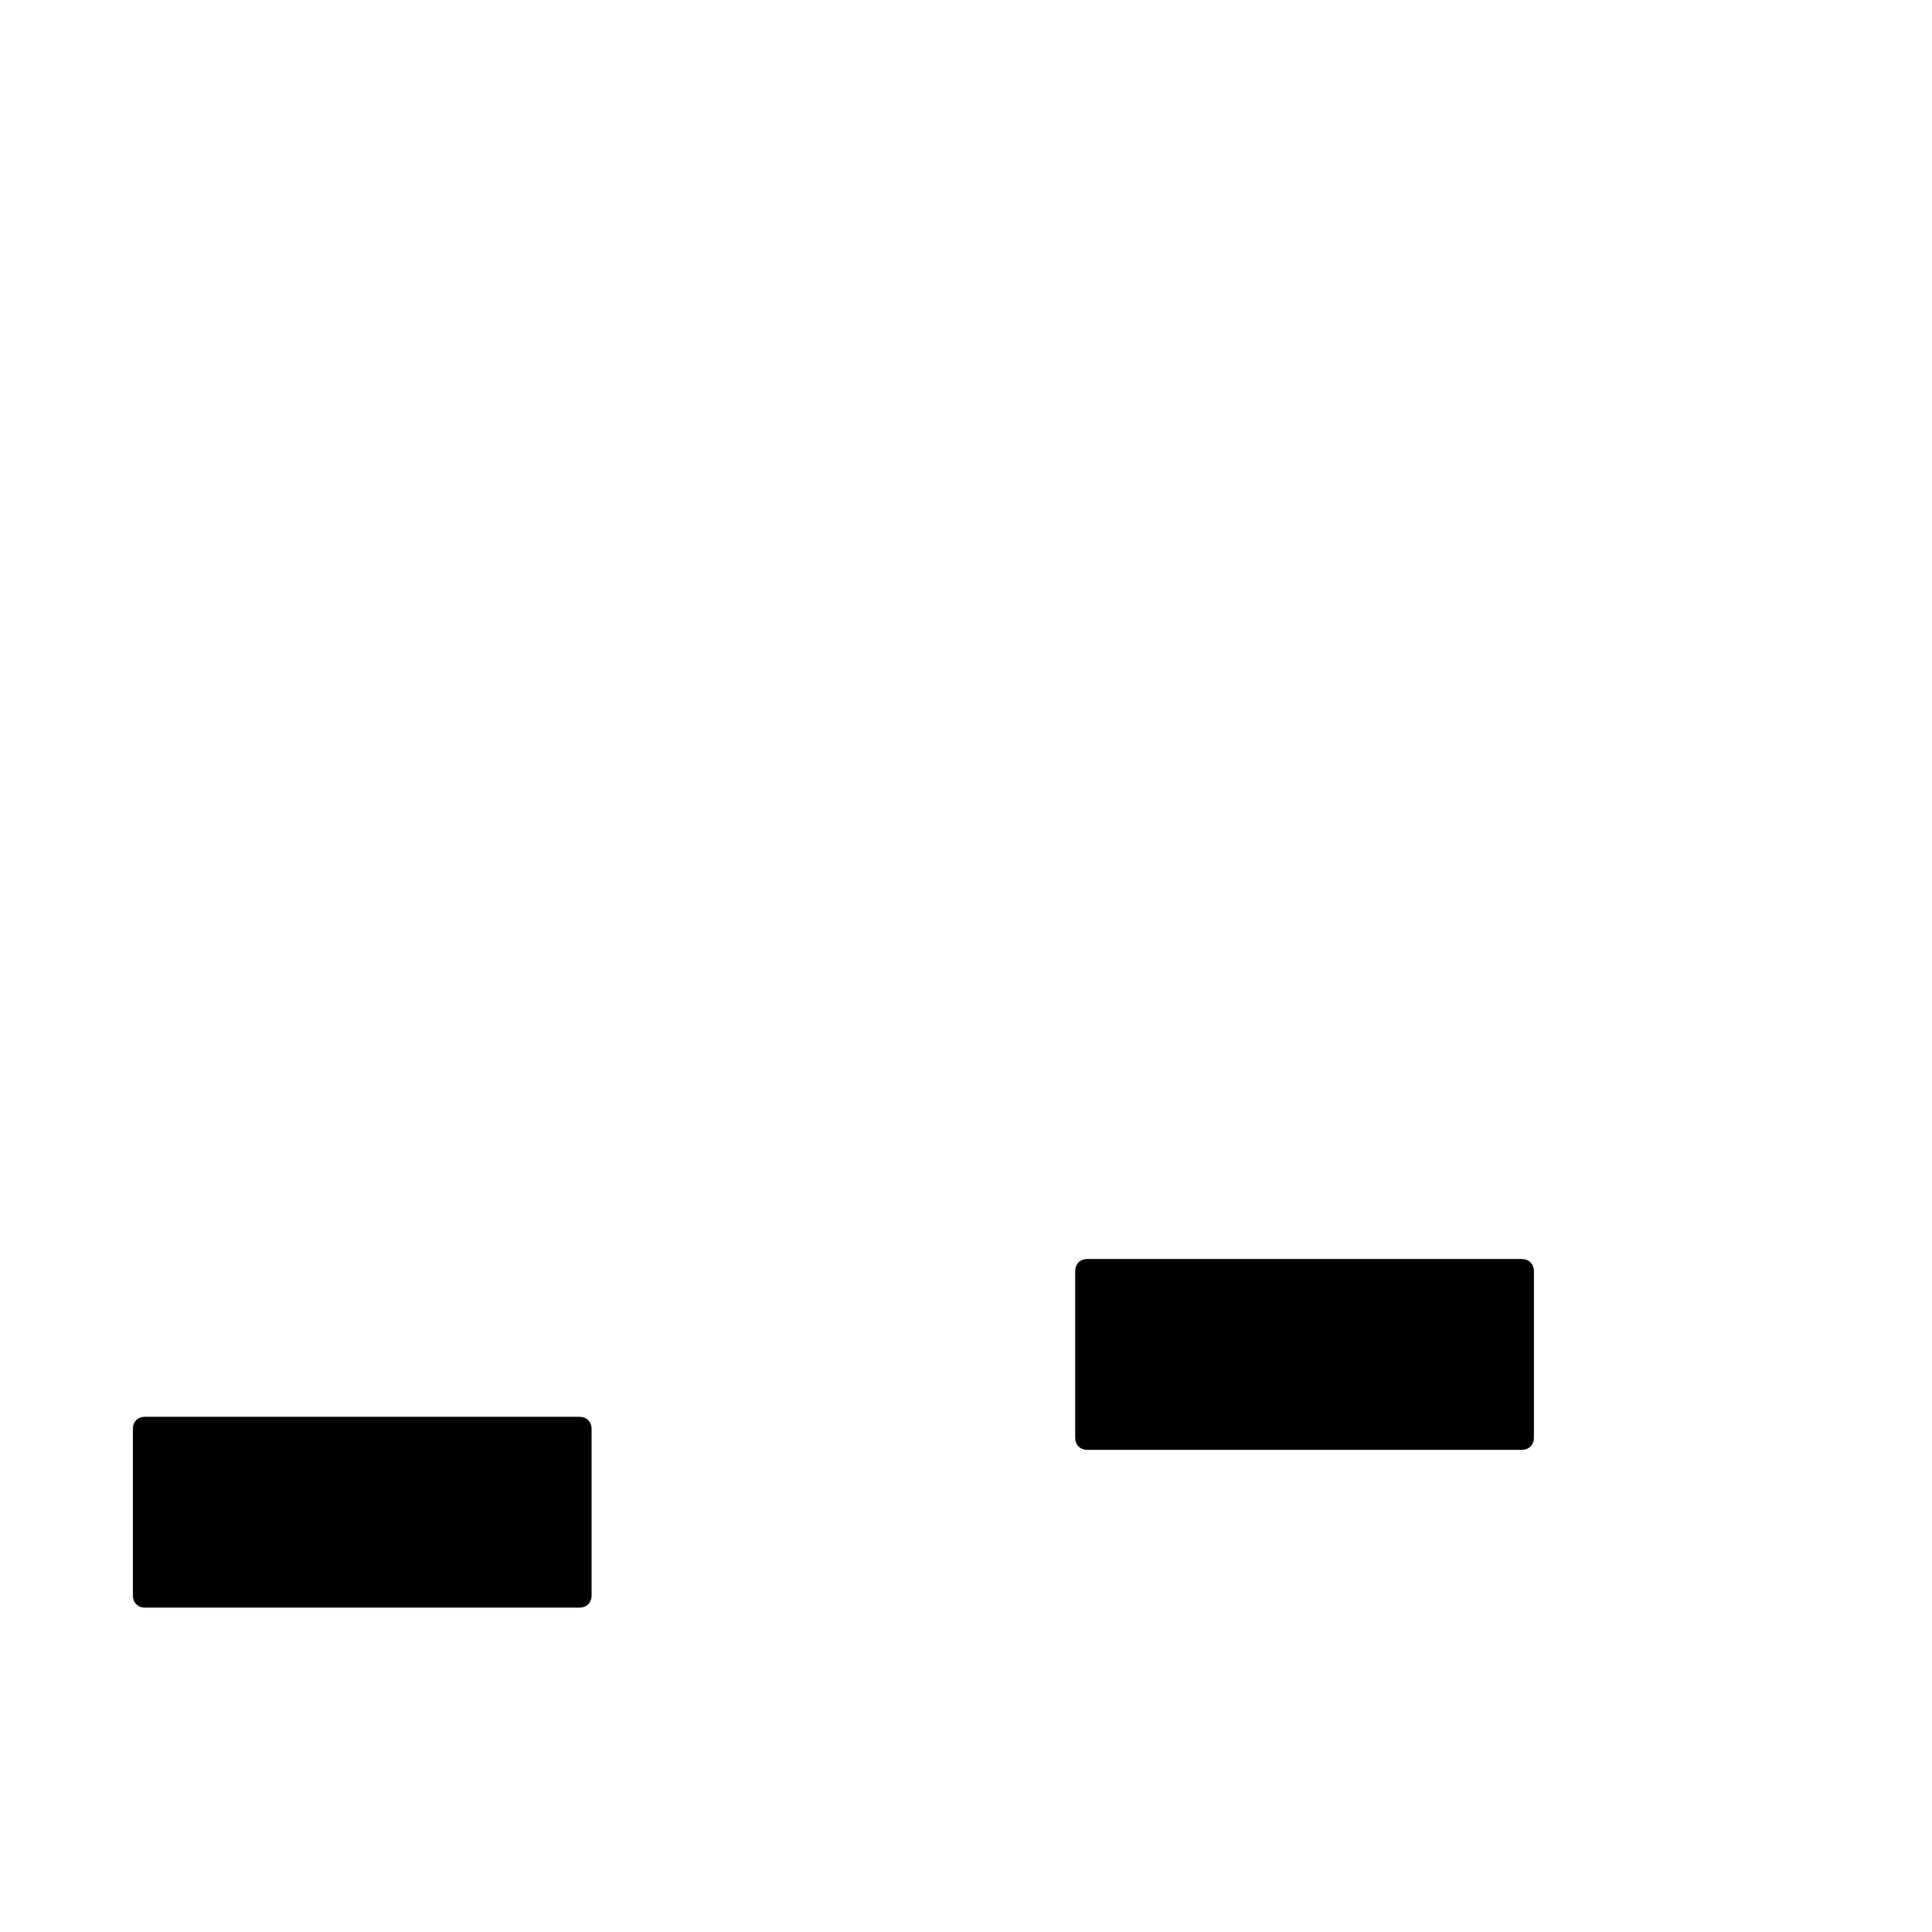
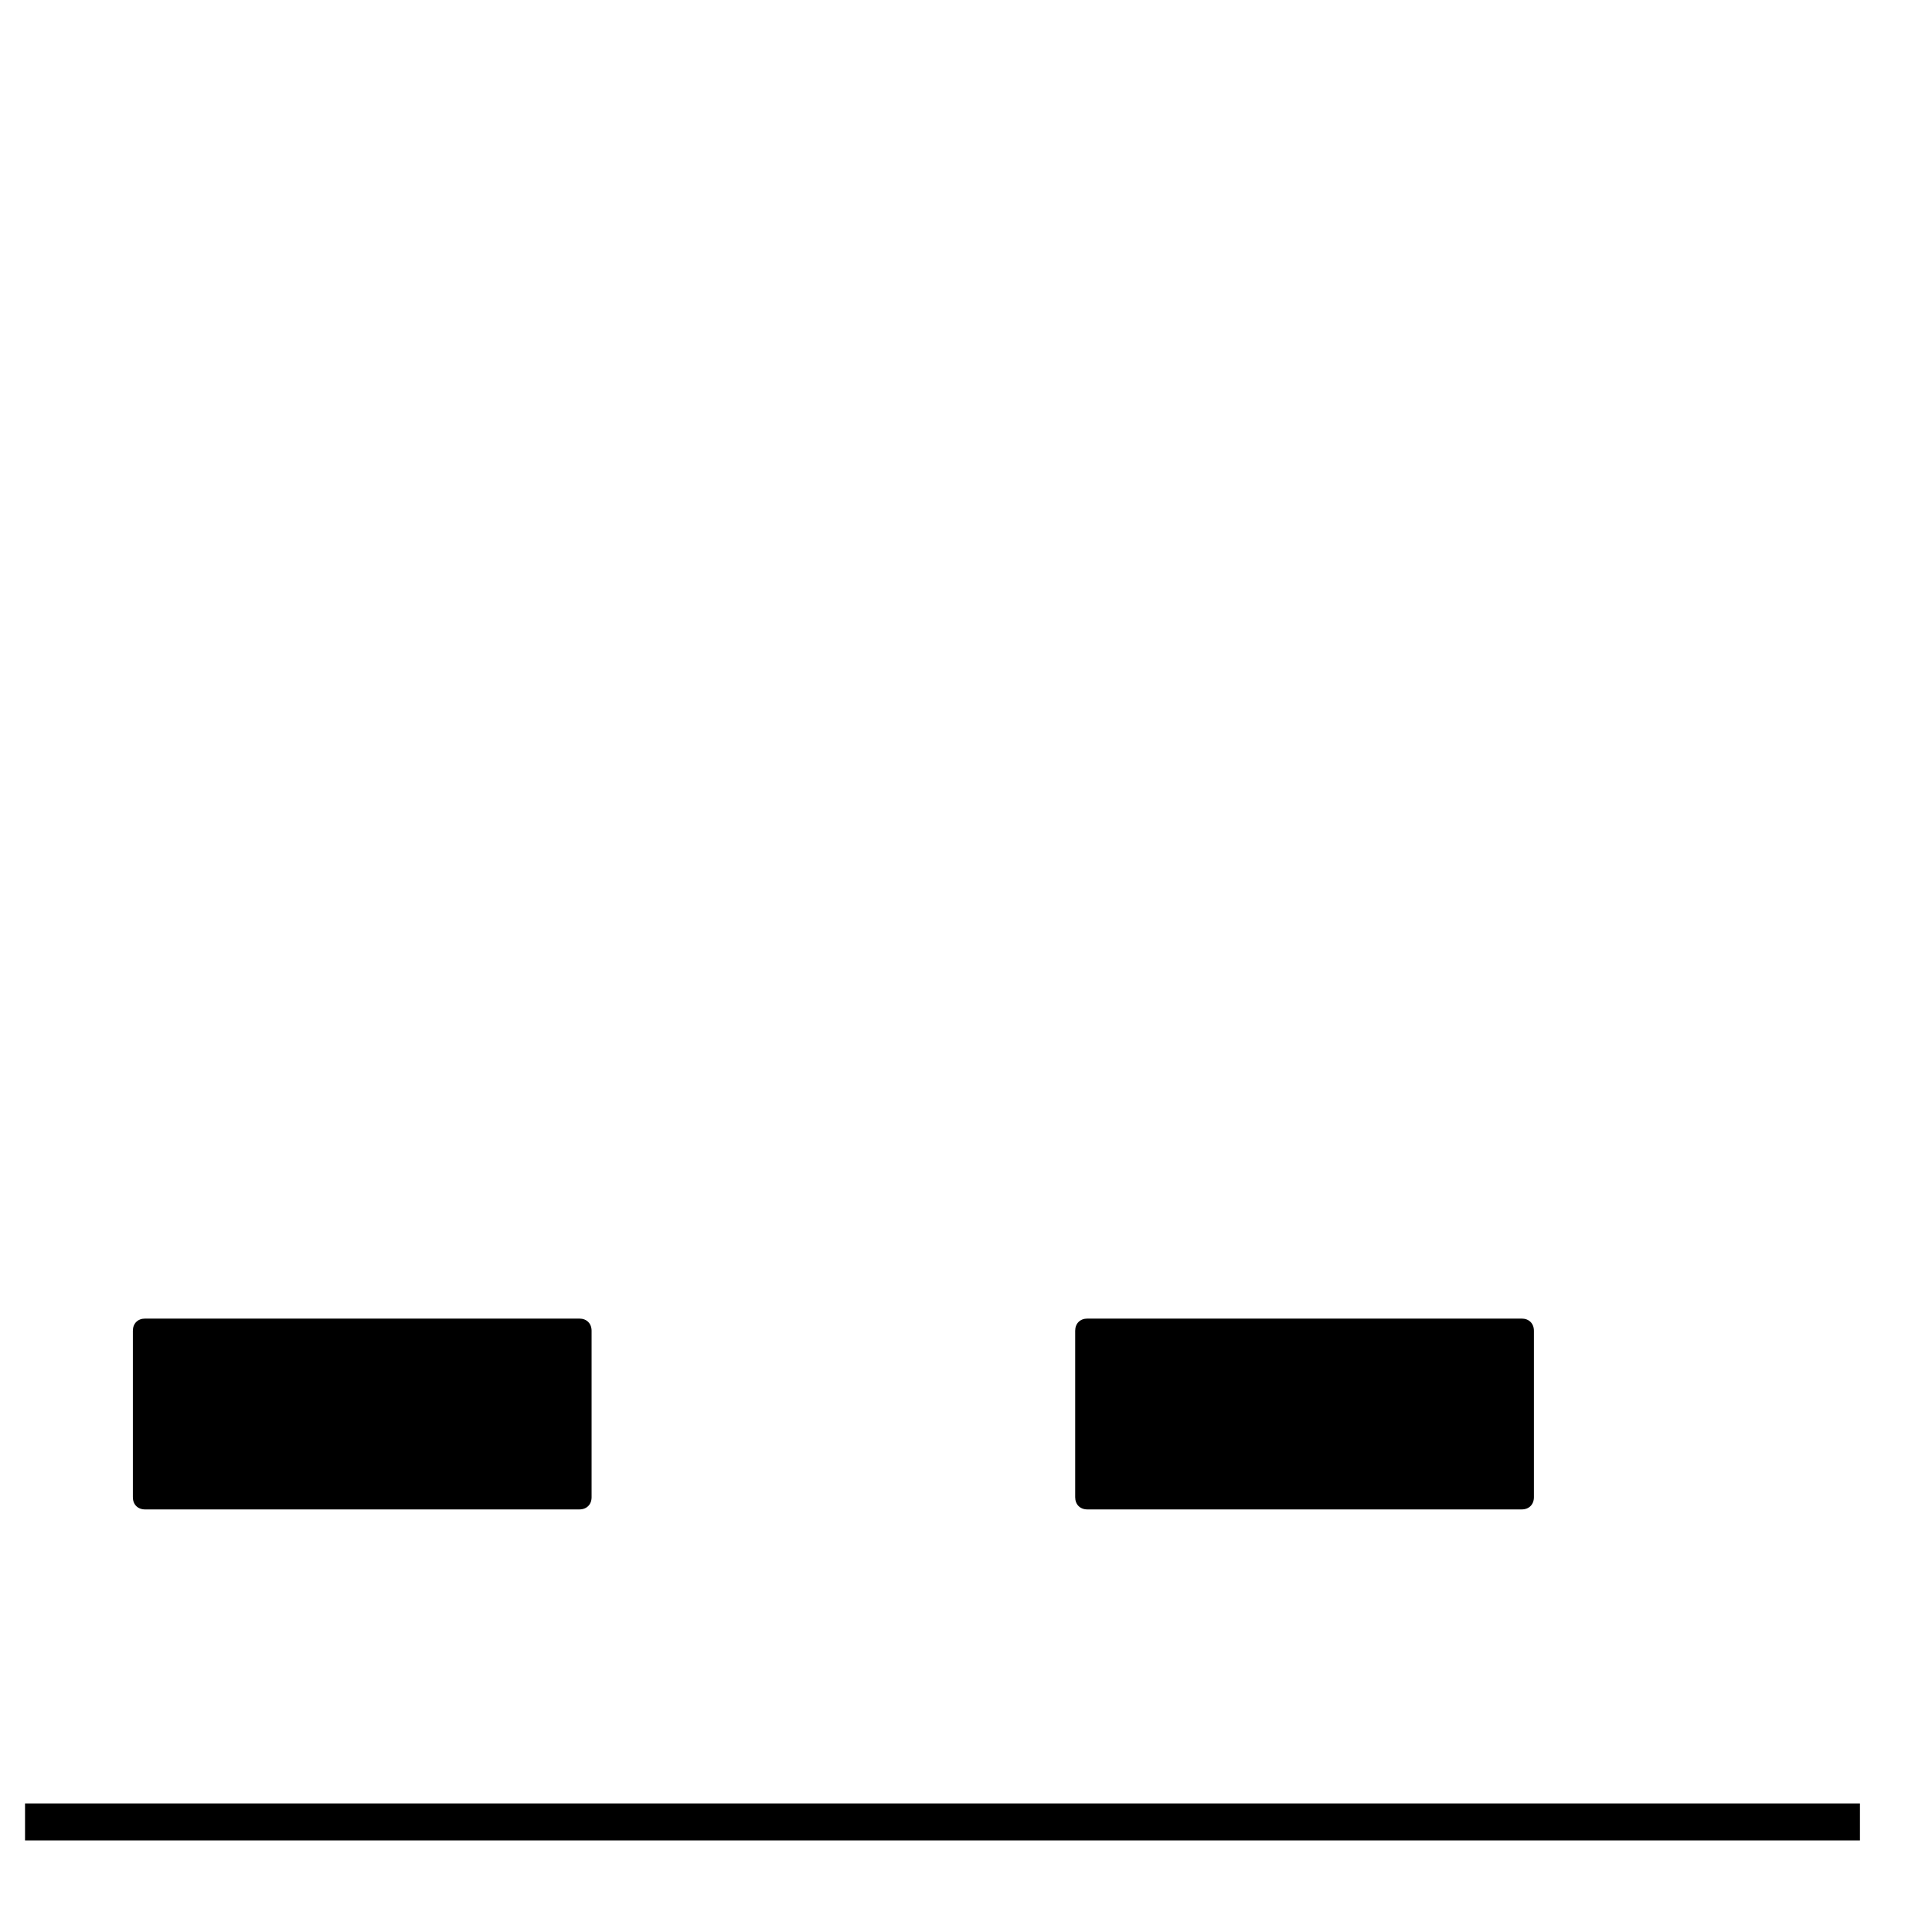
<svg xmlns="http://www.w3.org/2000/svg" viewBox="0 0.126 100 100" version="1.1">
  <g transform="matrix(15.82911,0,0,15.82911,17.12493,64.9791)">
-     <g transform="translate(-16.2264,-5.2713)">
-       <path d="m 17.039,6.431 h -1.42 c -0.024,0 -0.04,-0.016 -0.04,-0.04 v -0.544 c 0,-0.024 0.016,-0.04 0.04,-0.04 h 1.42 c 0.024,0 0.04,0.016 0.04,0.04 v 0.544 c 0,0.024 -0.016,0.04 -0.04,0.04 z" />
+     <g transform="translate(-16.2264,-5.261406)">
+       <path d="m 17.039,6.1 h -1.42 c -0.024,0 -0.04,-0.016 -0.04,-0.04 v -0.544 c 0,-0.024 0.016,-0.04 0.04,-0.04 h 1.42 c 0.024,0 0.04,0.016 0.04,0.04 v 0.544 c 0,0.024 -0.016,0.04 -0.04,0.04 z" />
    </g>
-     <g transform="translate(-13.7925,-5.251512)">
-       <path transform="matrix(0.004,0,0,-0.004,16.2264,5.8953)" d="M 365,0 H 10 C 4,0 0,4 0,10 v 136 c 0,6 4,10 10,10 h 355 c 6,0 10,-4 10,-10 V 10 C 375,4 371,0 365,0 Z" />
+     <g transform="translate(-13.7925,-5.261406)">
+       <path transform="matrix(0.004,0,0,-0.004,16.2264,6.1)" d="M 365,0 H 10 C 4,0 0,4 0,10 v 136 c 0,6 4,10 10,10 h 355 c 6,0 10,-4 10,-10 V 10 C 375,4 371,0 365,0 Z" />
    </g>
+     <rect style="fill:#000000" id="rect102" width="6" height="0.121" x="-1" y="1.8" />
  </g>
</svg>
